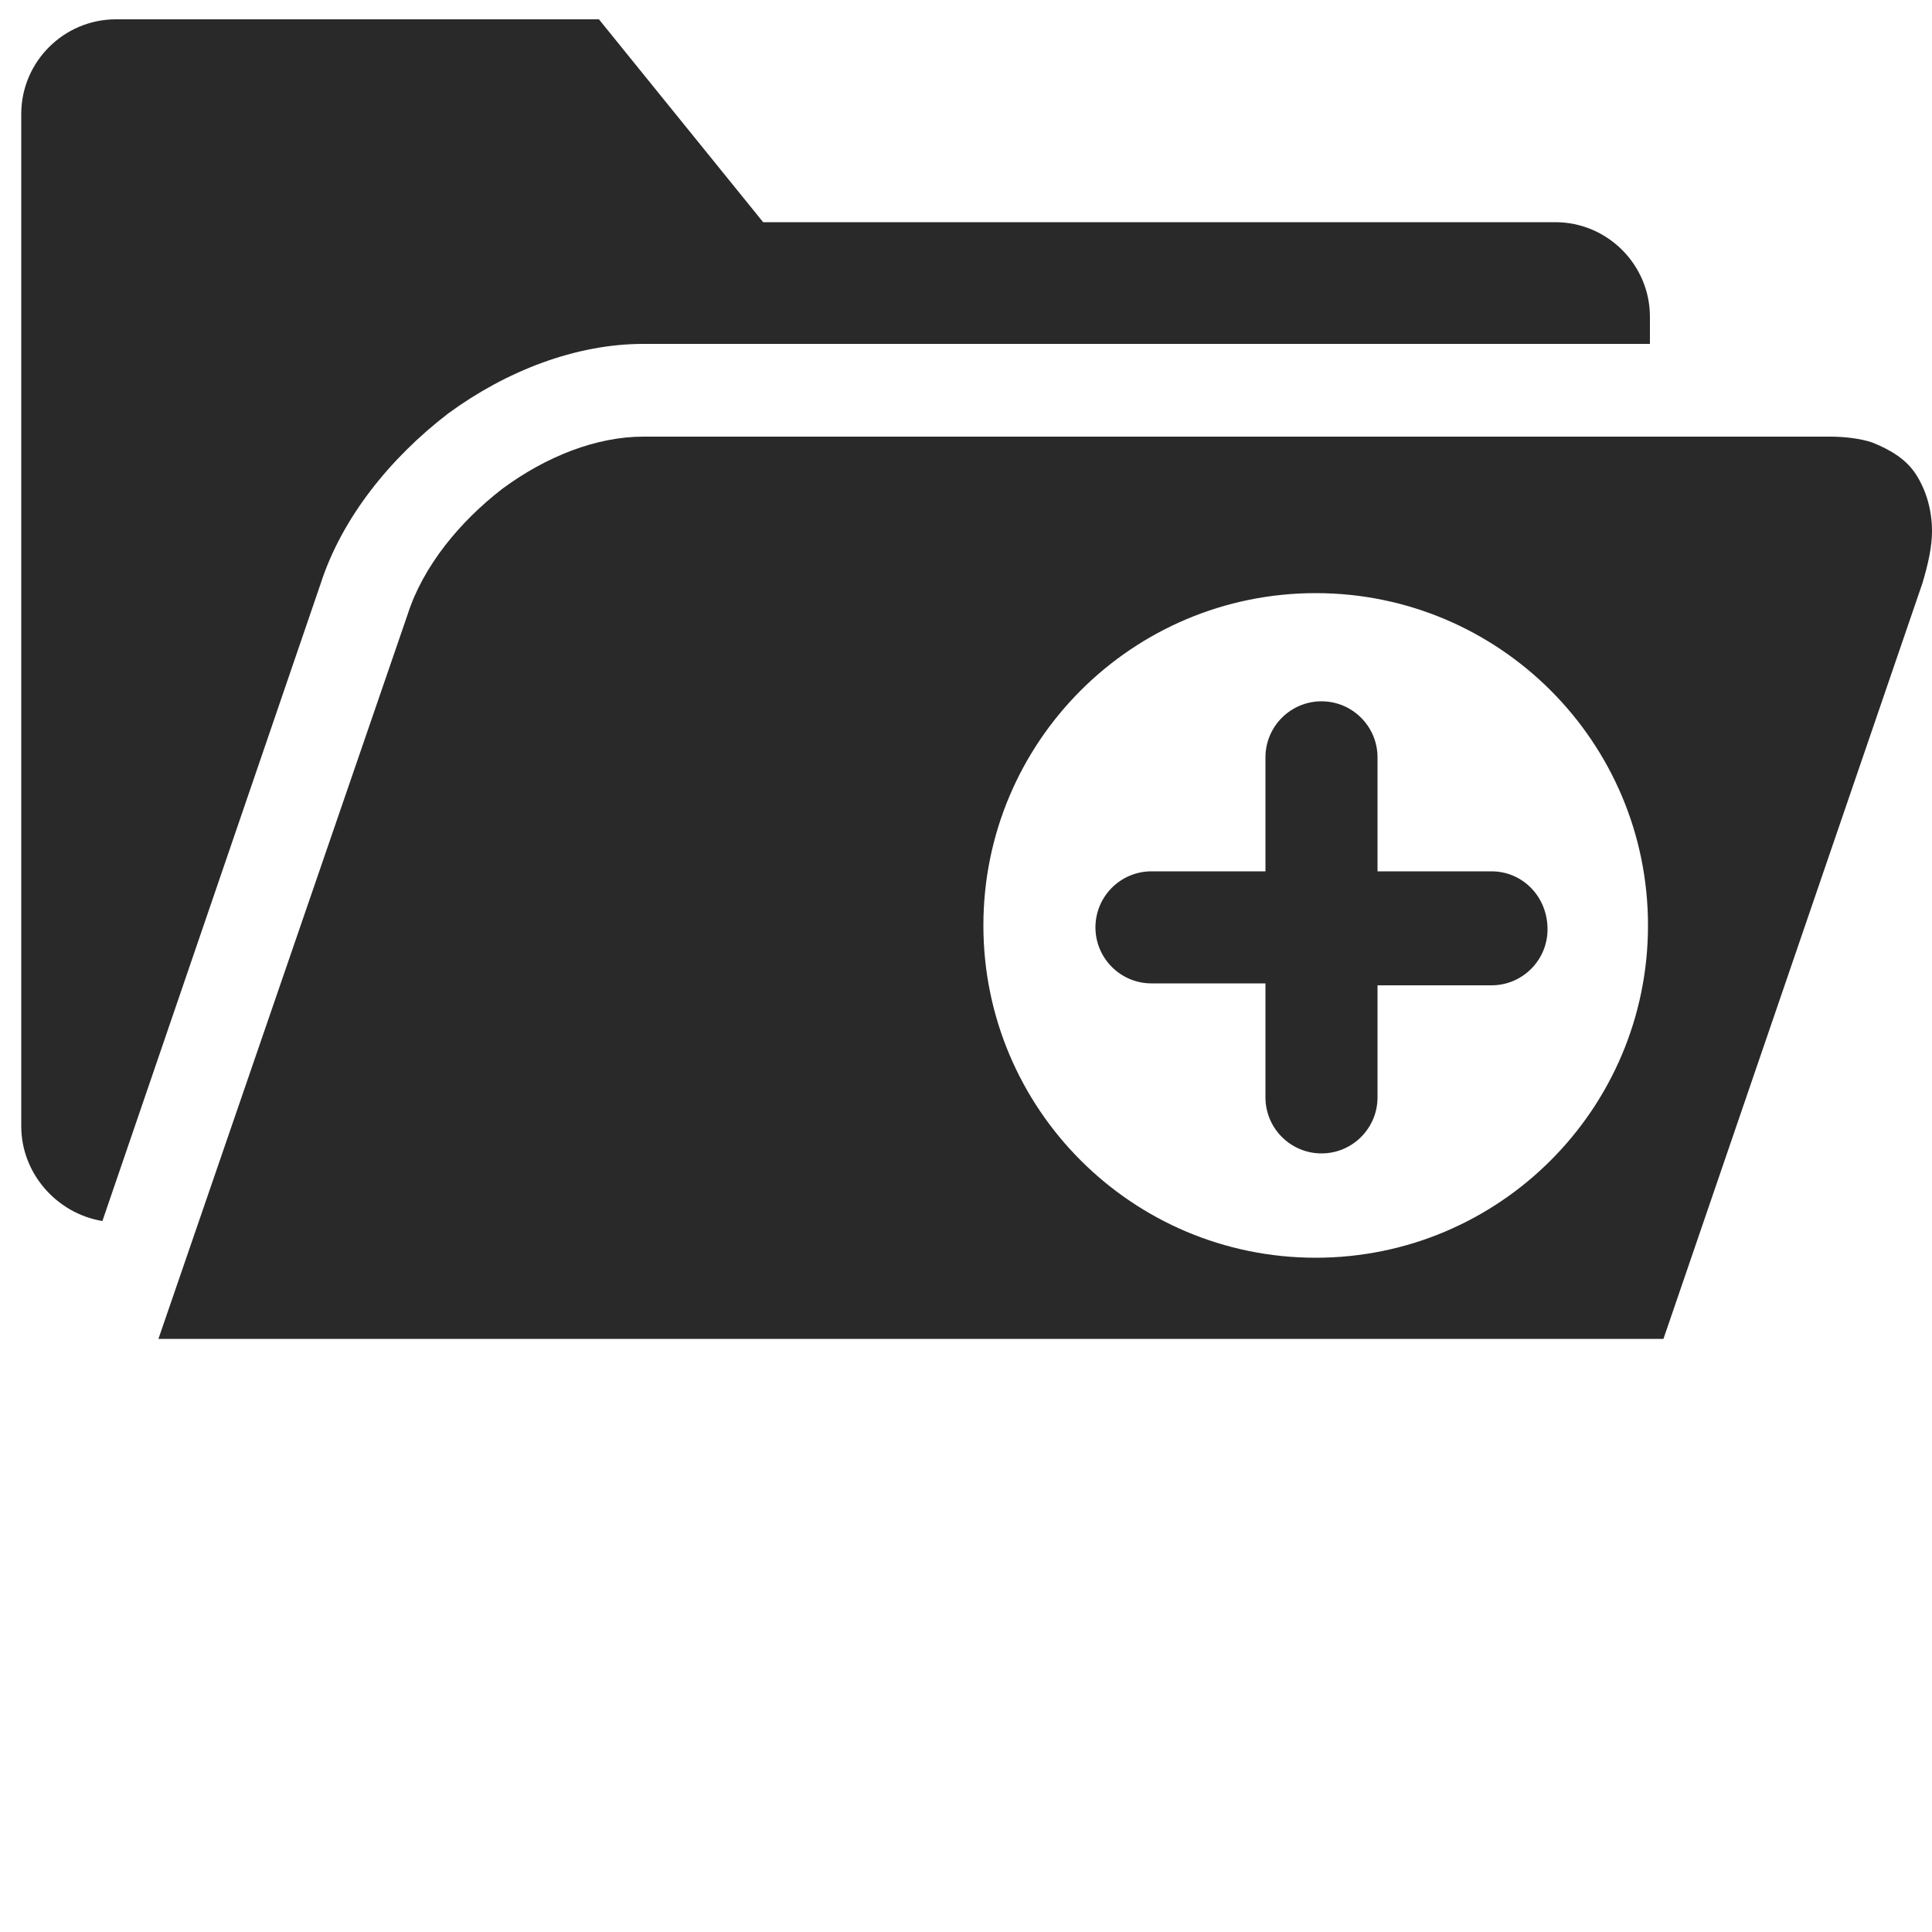
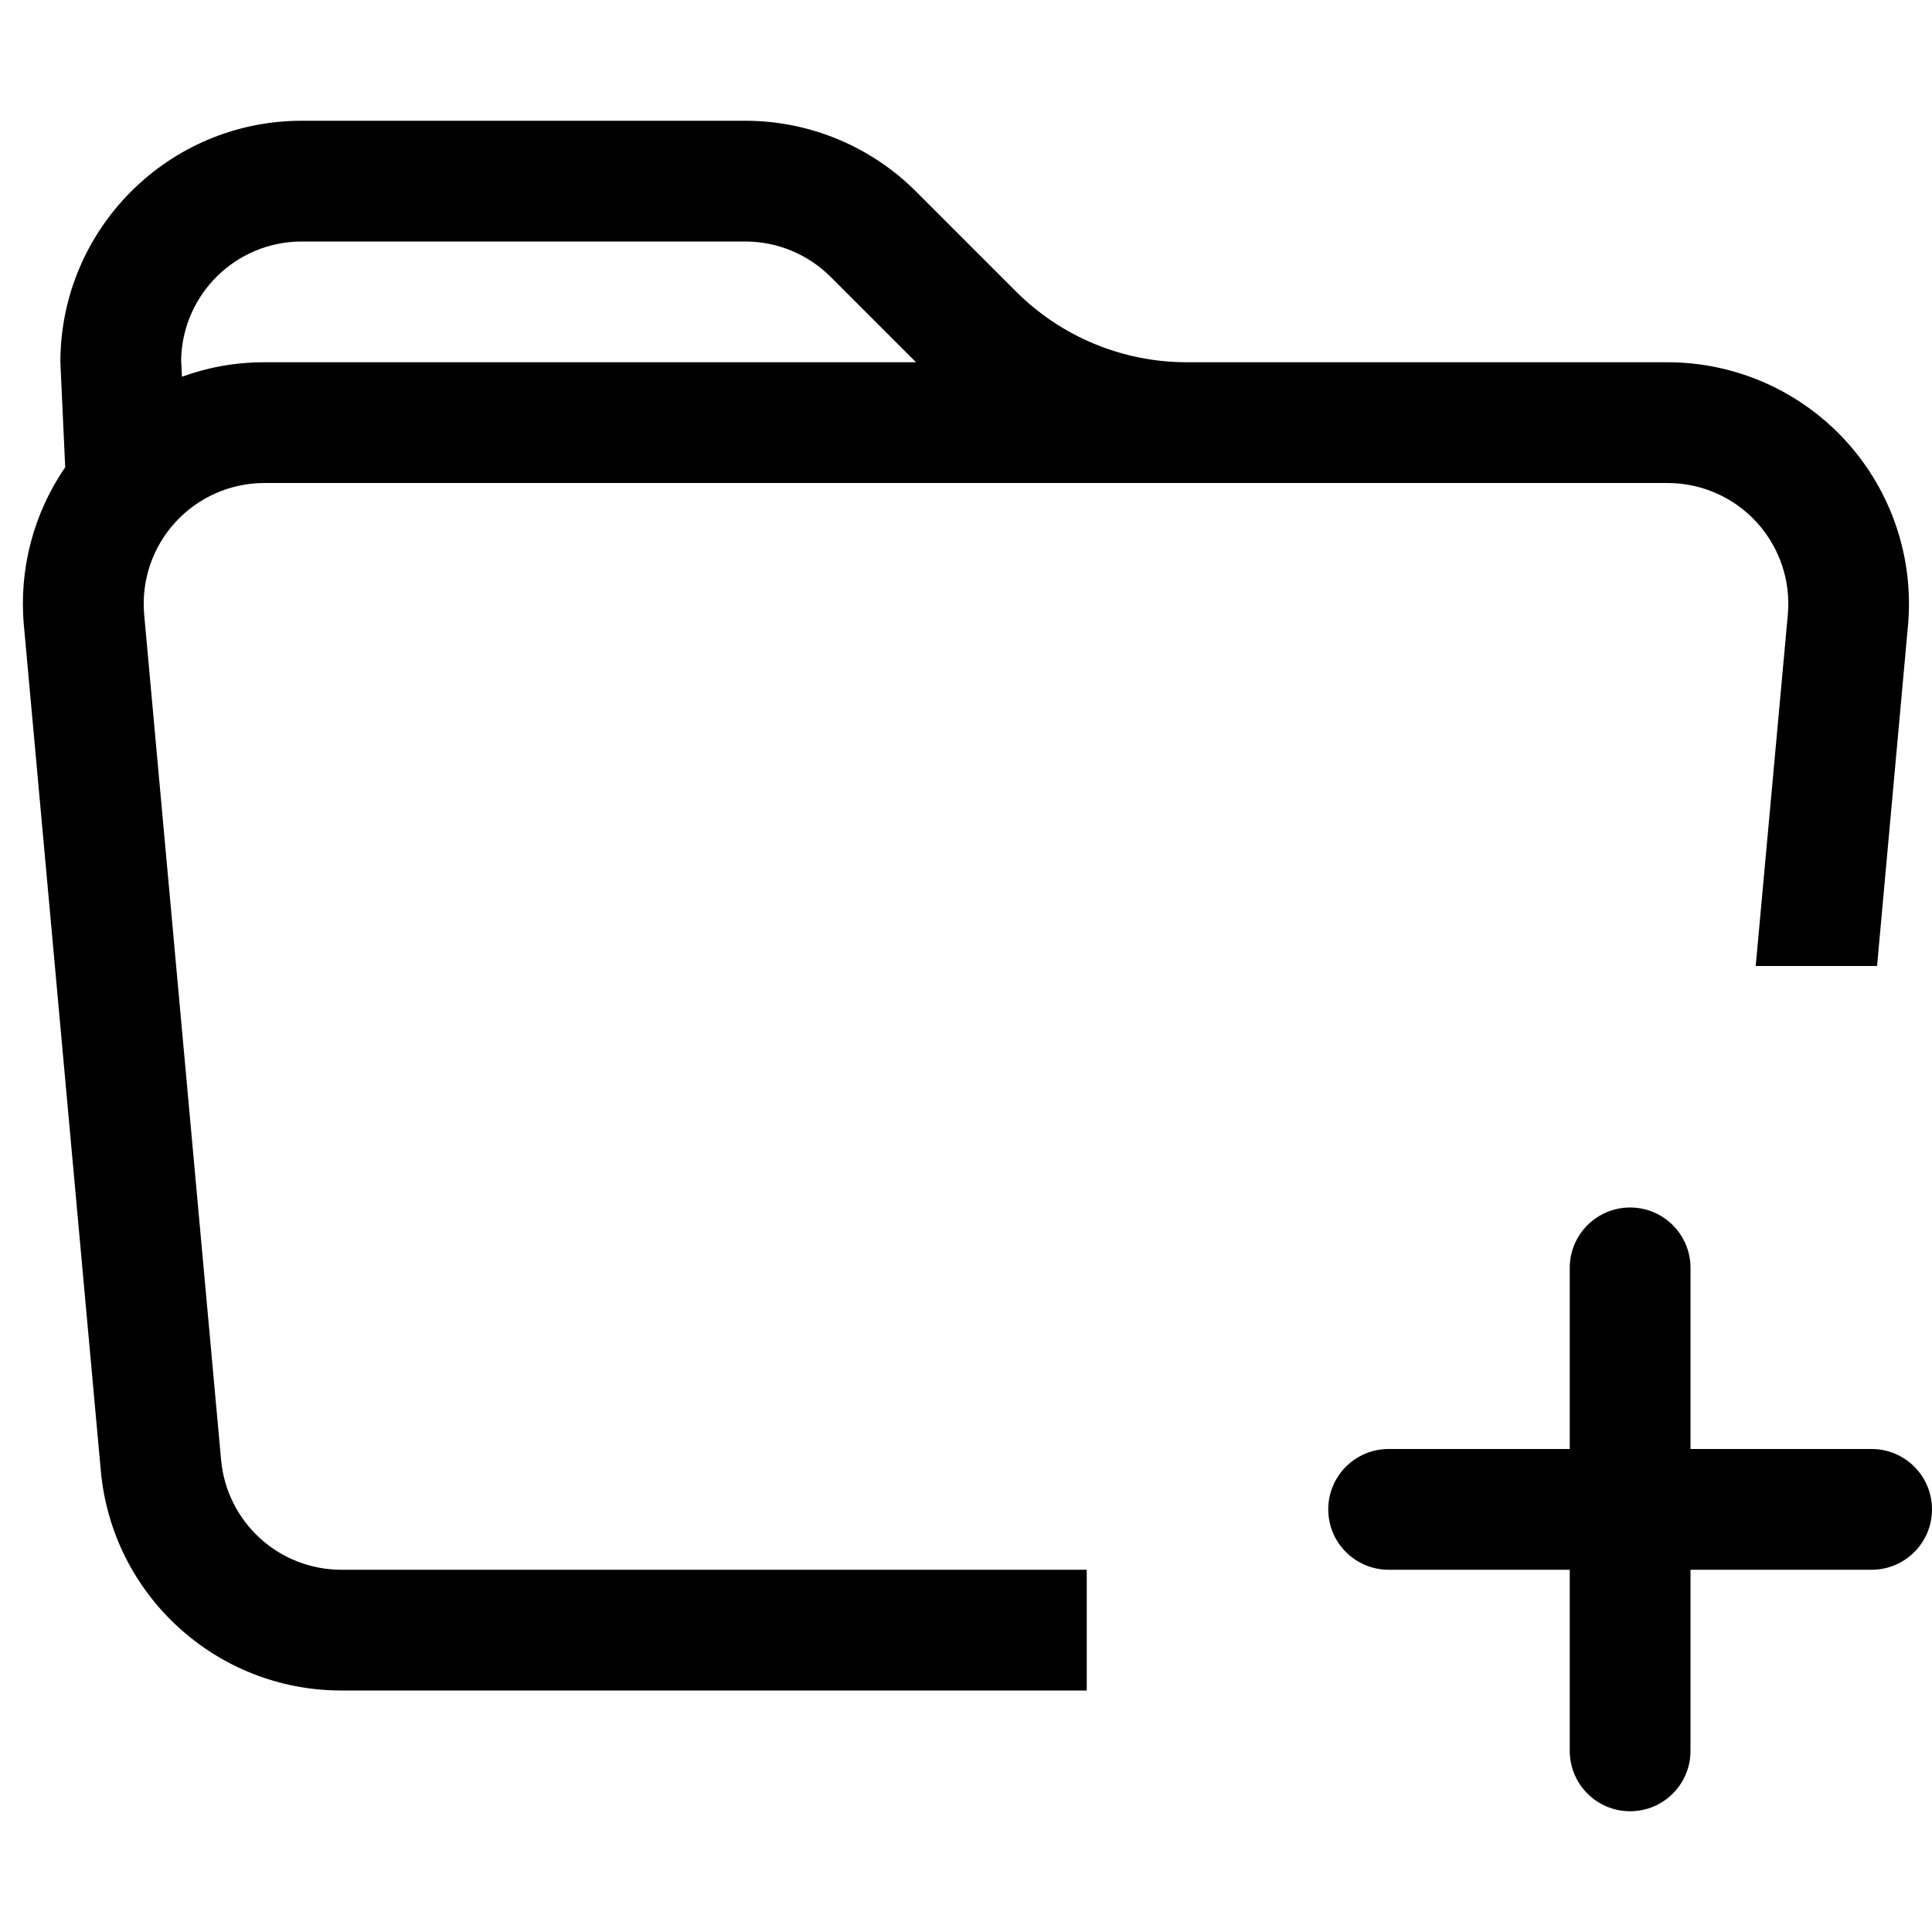
- <svg xmlns="http://www.w3.org/2000/svg" viewBox="0 0 100 100">
-   <style type="text/css"> .st0{fill:#292929;} </style>
-   <path class="st0" d="M99.2 24.6c-0.5-0.8-1.3-1.3-2.3-1.7 -0.6-0.2-1.4-0.3-2.2-0.3H33.3c-2.4 0-5 1-7.3 2.7 -2.2 1.7-4.1 4-4.9 6.5L8.2 69.3h77.9l13.4-39.1c0.3-1 0.5-1.9 0.5-2.7C100 26.4 99.7 25.4 99.2 24.6zM68.1 65.1c-9.5 0-17.2-7.7-17.2-17.2s7.7-17.2 17.2-17.2c9.5 0 17.2 7.7 17.2 17.2S77.6 65.1 68.1 65.1z" />
-   <path class="st0" d="M23.2 21.4c3-2.2 6.6-3.6 10.1-3.6h52.1v-1.4c0-2.7-2.2-4.9-4.9-4.9h-41L31 1H6C3.3 1 1.1 3.2 1.1 5.9v52.4c0 2.4 1.8 4.5 4.2 4.9l11.3-33C17.7 26.8 20.2 23.7 23.2 21.4z" />
-   <path class="st0" d="M77.2 45.1h-5.9v-5.9c0-1.6-1.3-2.9-2.9-2.9 -1.6 0-2.9 1.3-2.9 2.9v5.9h-5.9c-1.6 0-2.9 1.3-2.9 2.9 0 1.6 1.3 2.9 2.9 2.9h5.9v5.9c0 1.6 1.3 2.9 2.9 2.9 1.6 0 2.9-1.3 2.9-2.9V51h5.9c1.6 0 2.9-1.3 2.9-2.9C80.1 46.4 78.8 45.1 77.2 45.1z" />
+ <svg xmlns="http://www.w3.org/2000/svg" width="16" height="16" fill="currentColor" class="bi bi-folder-plus" viewBox="0 0 16 16">
+   <path d="m.5 3 .04.87a1.99 1.99 0 0 0-.342 1.311l.637 7A2 2 0 0 0 2.826 14H9v-1H2.826a1 1 0 0 1-.995-.91l-.637-7A1 1 0 0 1 2.19 4h11.62a1 1 0 0 1 .996 1.09L14.54 8h1.005l.256-2.819A2 2 0 0 0 13.81 3H9.828a2 2 0 0 1-1.414-.586l-.828-.828A2 2 0 0 0 6.172 1H2.5a2 2 0 0 0-2 2zm5.672-1a1 1 0 0 1 .707.293L7.586 3H2.19c-.24 0-.47.042-.683.12L1.5 2.98a1 1 0 0 1 1-.98h3.672z" />
+   <path d="M13.5 10a.5.5 0 0 1 .5.5V12h1.5a.5.5 0 1 1 0 1H14v1.5a.5.5 0 1 1-1 0V13h-1.5a.5.5 0 0 1 0-1H13v-1.5a.5.5 0 0 1 .5-.5z" />
</svg>
